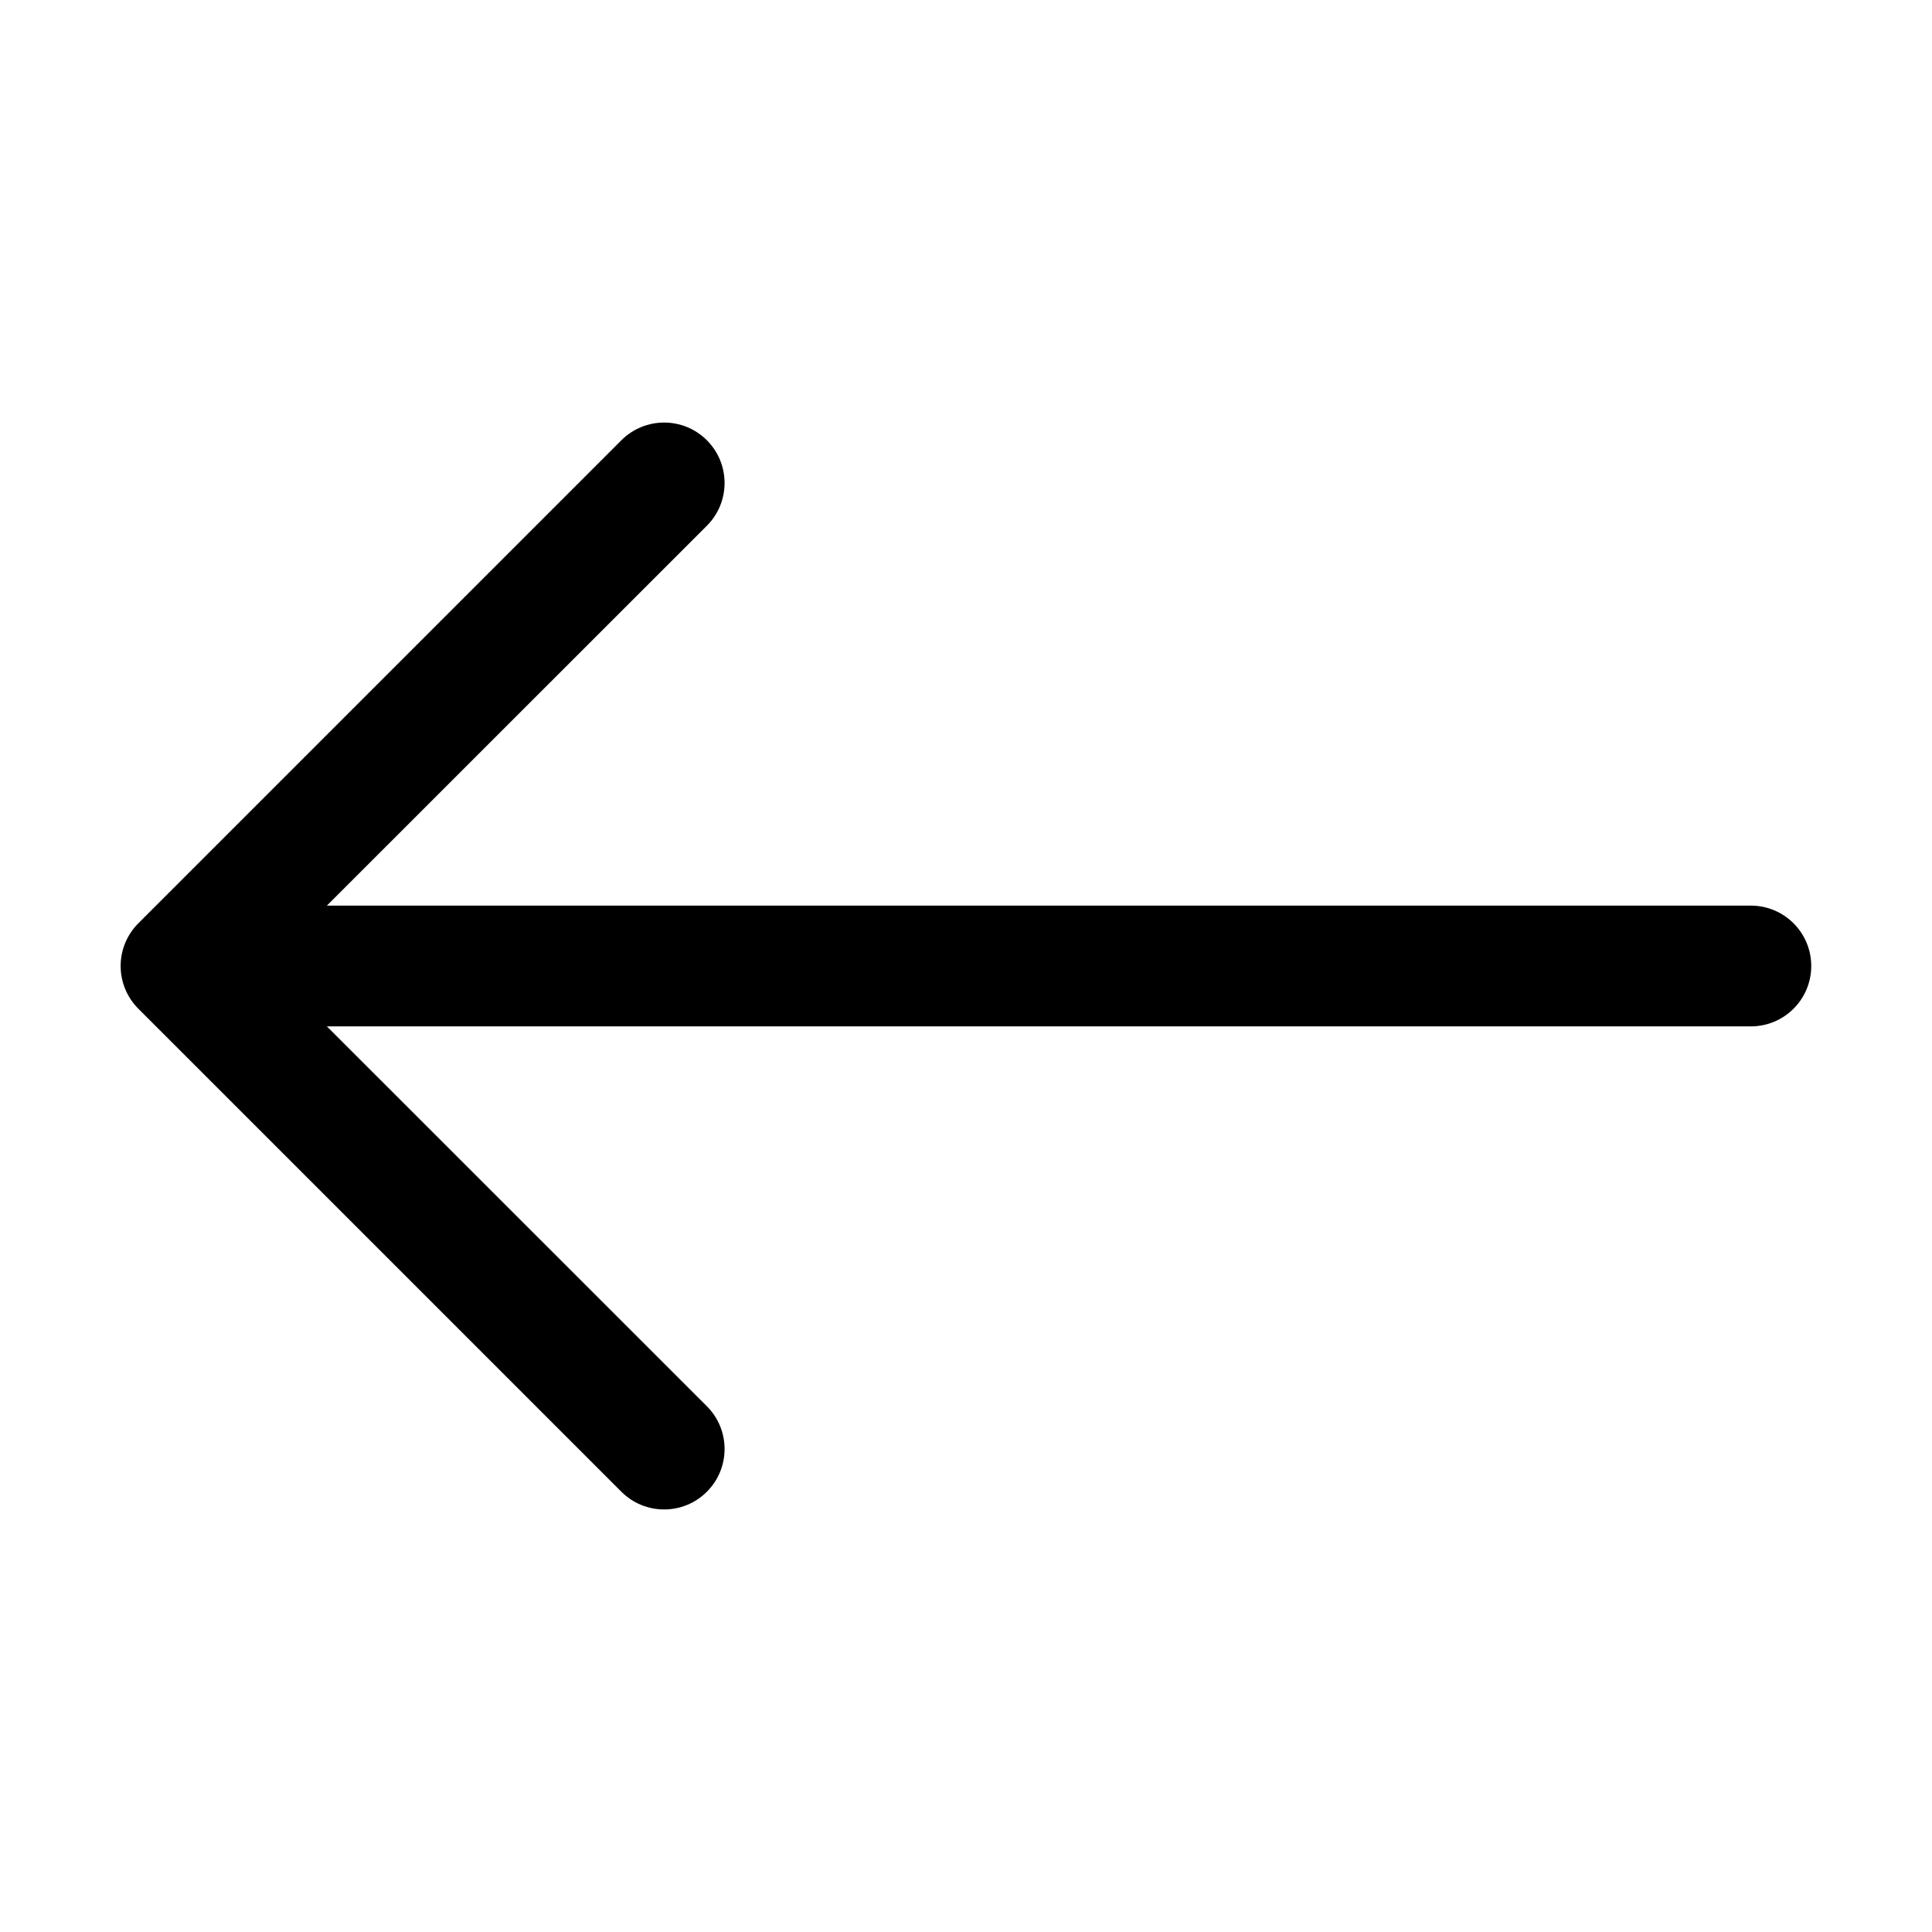
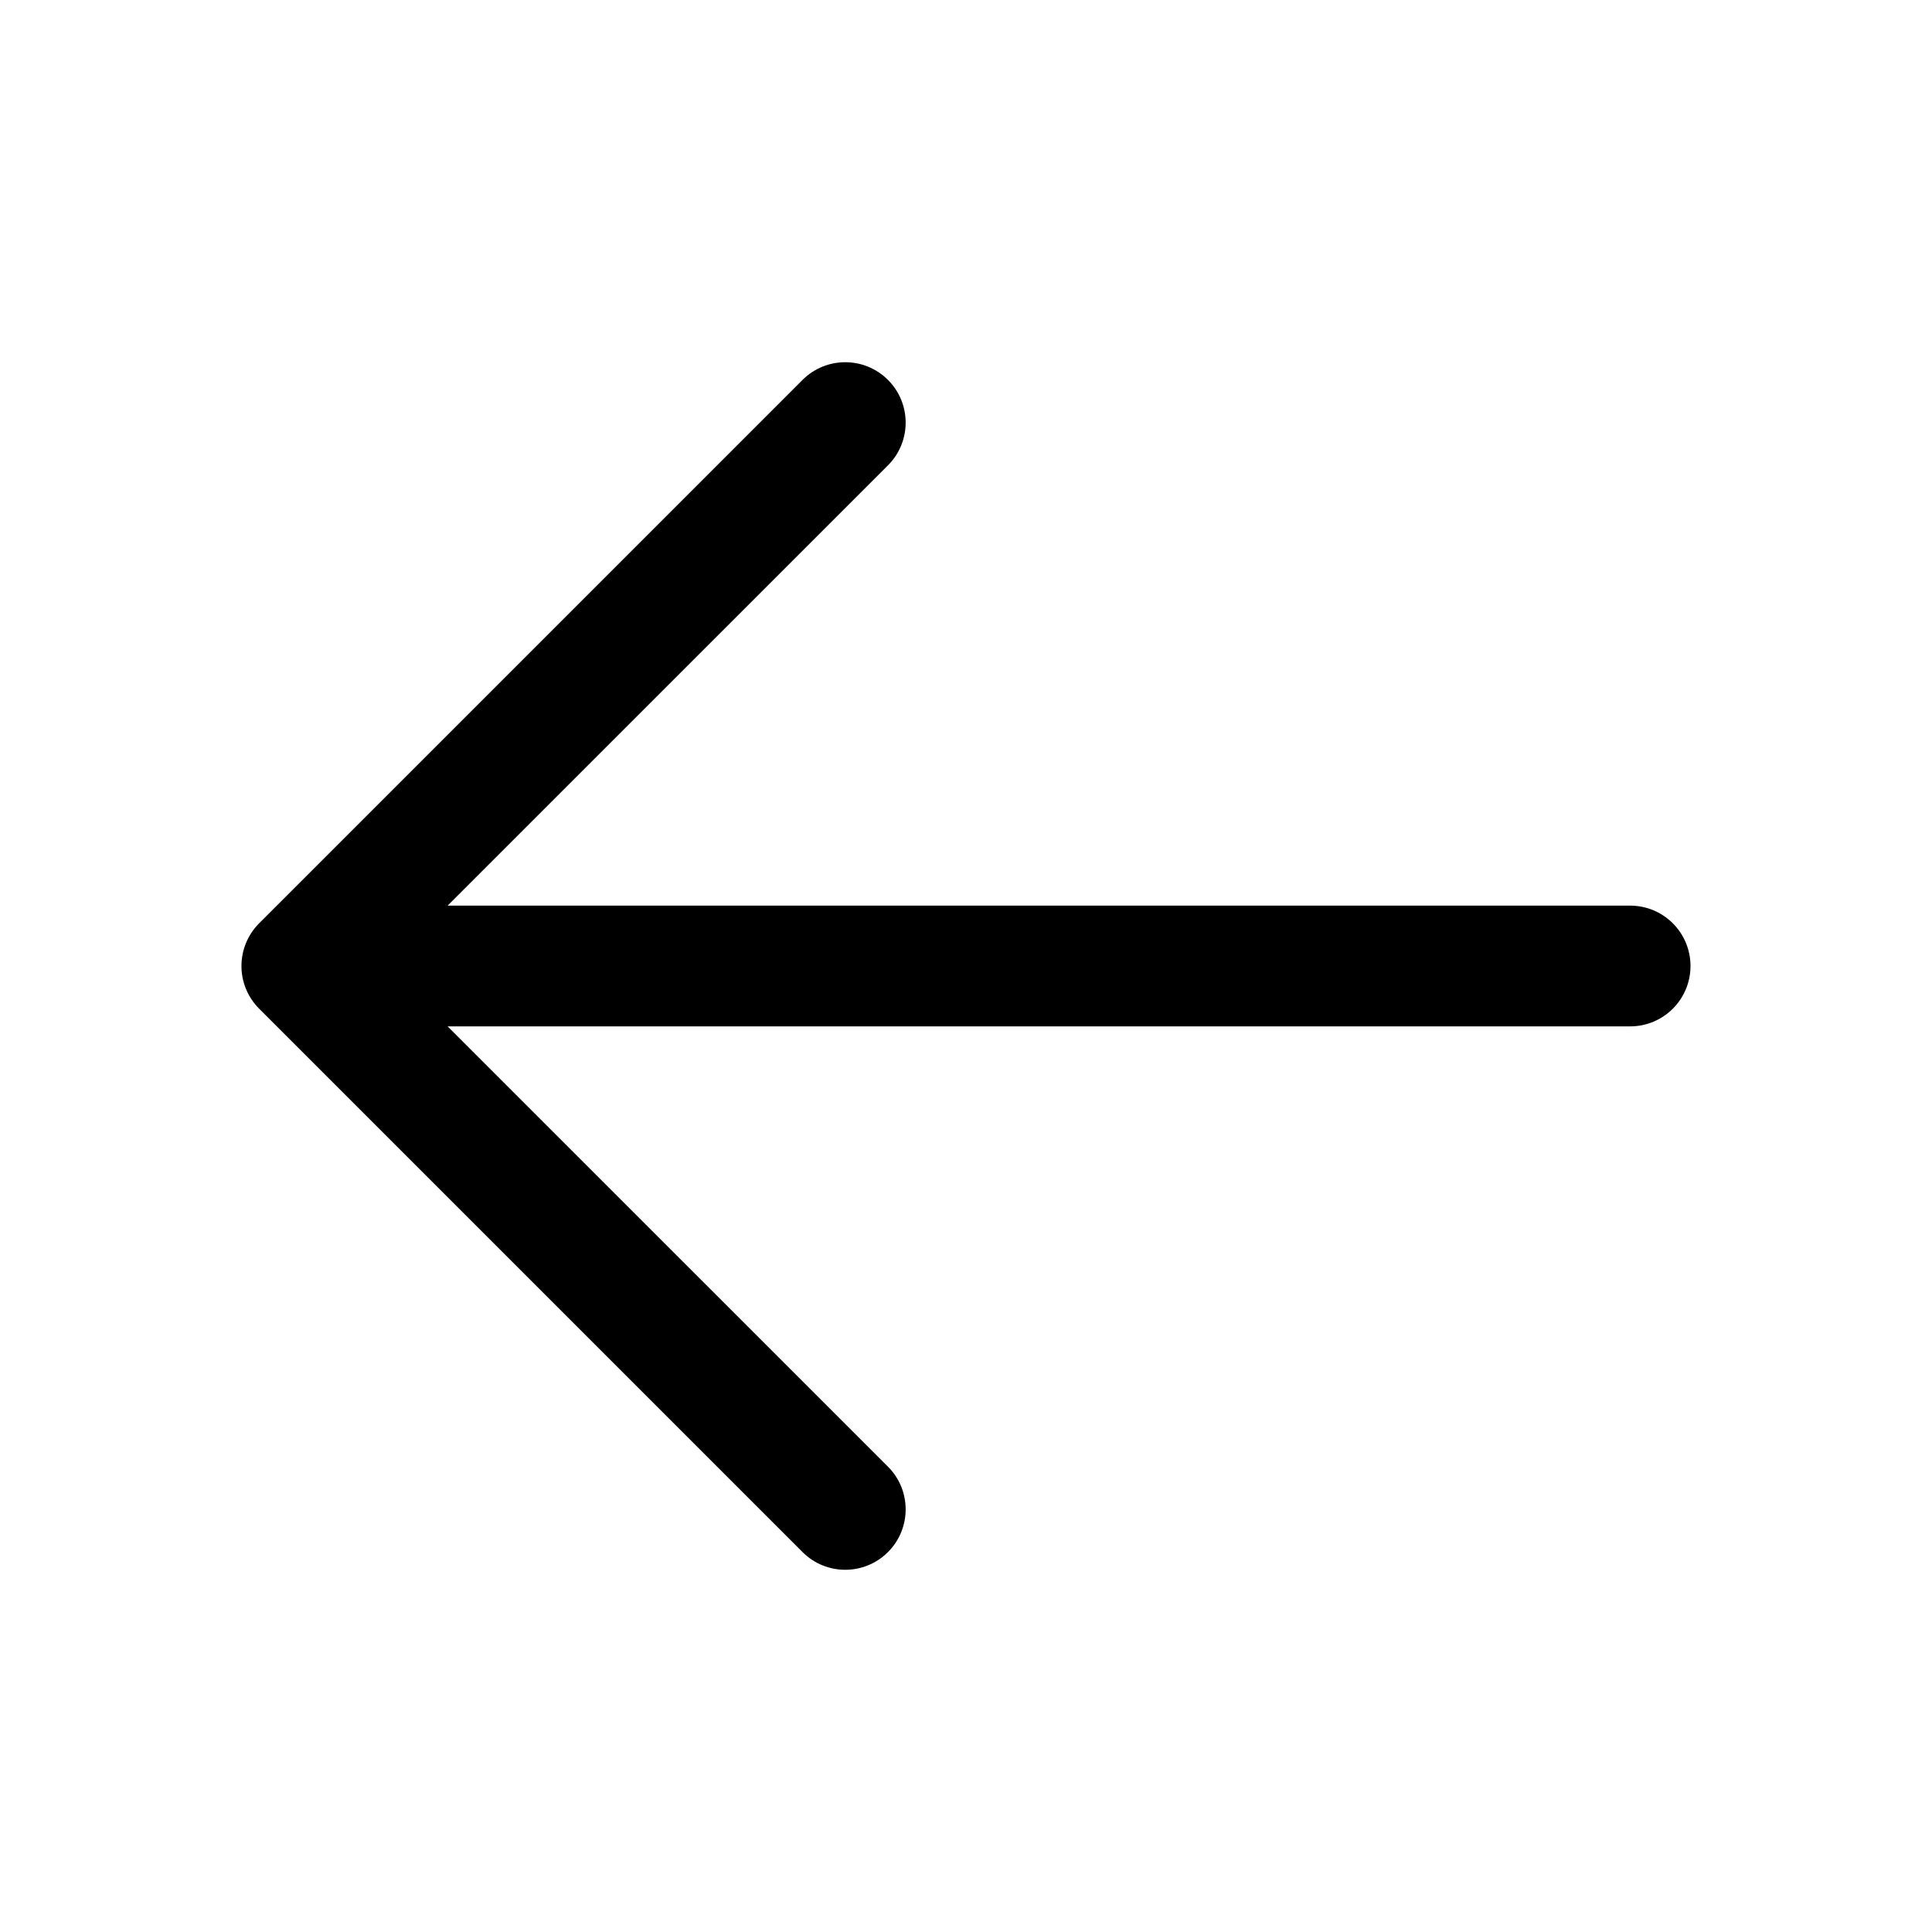
- <svg xmlns="http://www.w3.org/2000/svg" width="16" height="16" fill="currentColor" class="bi bi-arrow-left" viewBox="0 0 16 16">
-   <path fill-rule="evenodd" d="M15 8a.5.5 0 0 0-.5-.5H2.707l3.147-3.146a.5.5 0 1 0-.708-.708l-4 4a.5.5 0 0 0 0 .708l4 4a.5.5 0 0 0 .708-.708L2.707 8.5H14.5A.5.5 0 0 0 15 8" />
+ <svg xmlns="http://www.w3.org/2000/svg" viewBox="0 0 256 256" fill="currentColor">
+   <path d="M224,128a8,8,0,0,1-8,8H59.31l58.35,58.34a8,8,0,0,1-11.32,11.32l-72-72a8,8,0,0,1,0-11.32l72-72a8,8,0,0,1,11.32,11.32L59.31,120H216A8,8,0,0,1,224,128Z" />
</svg>
